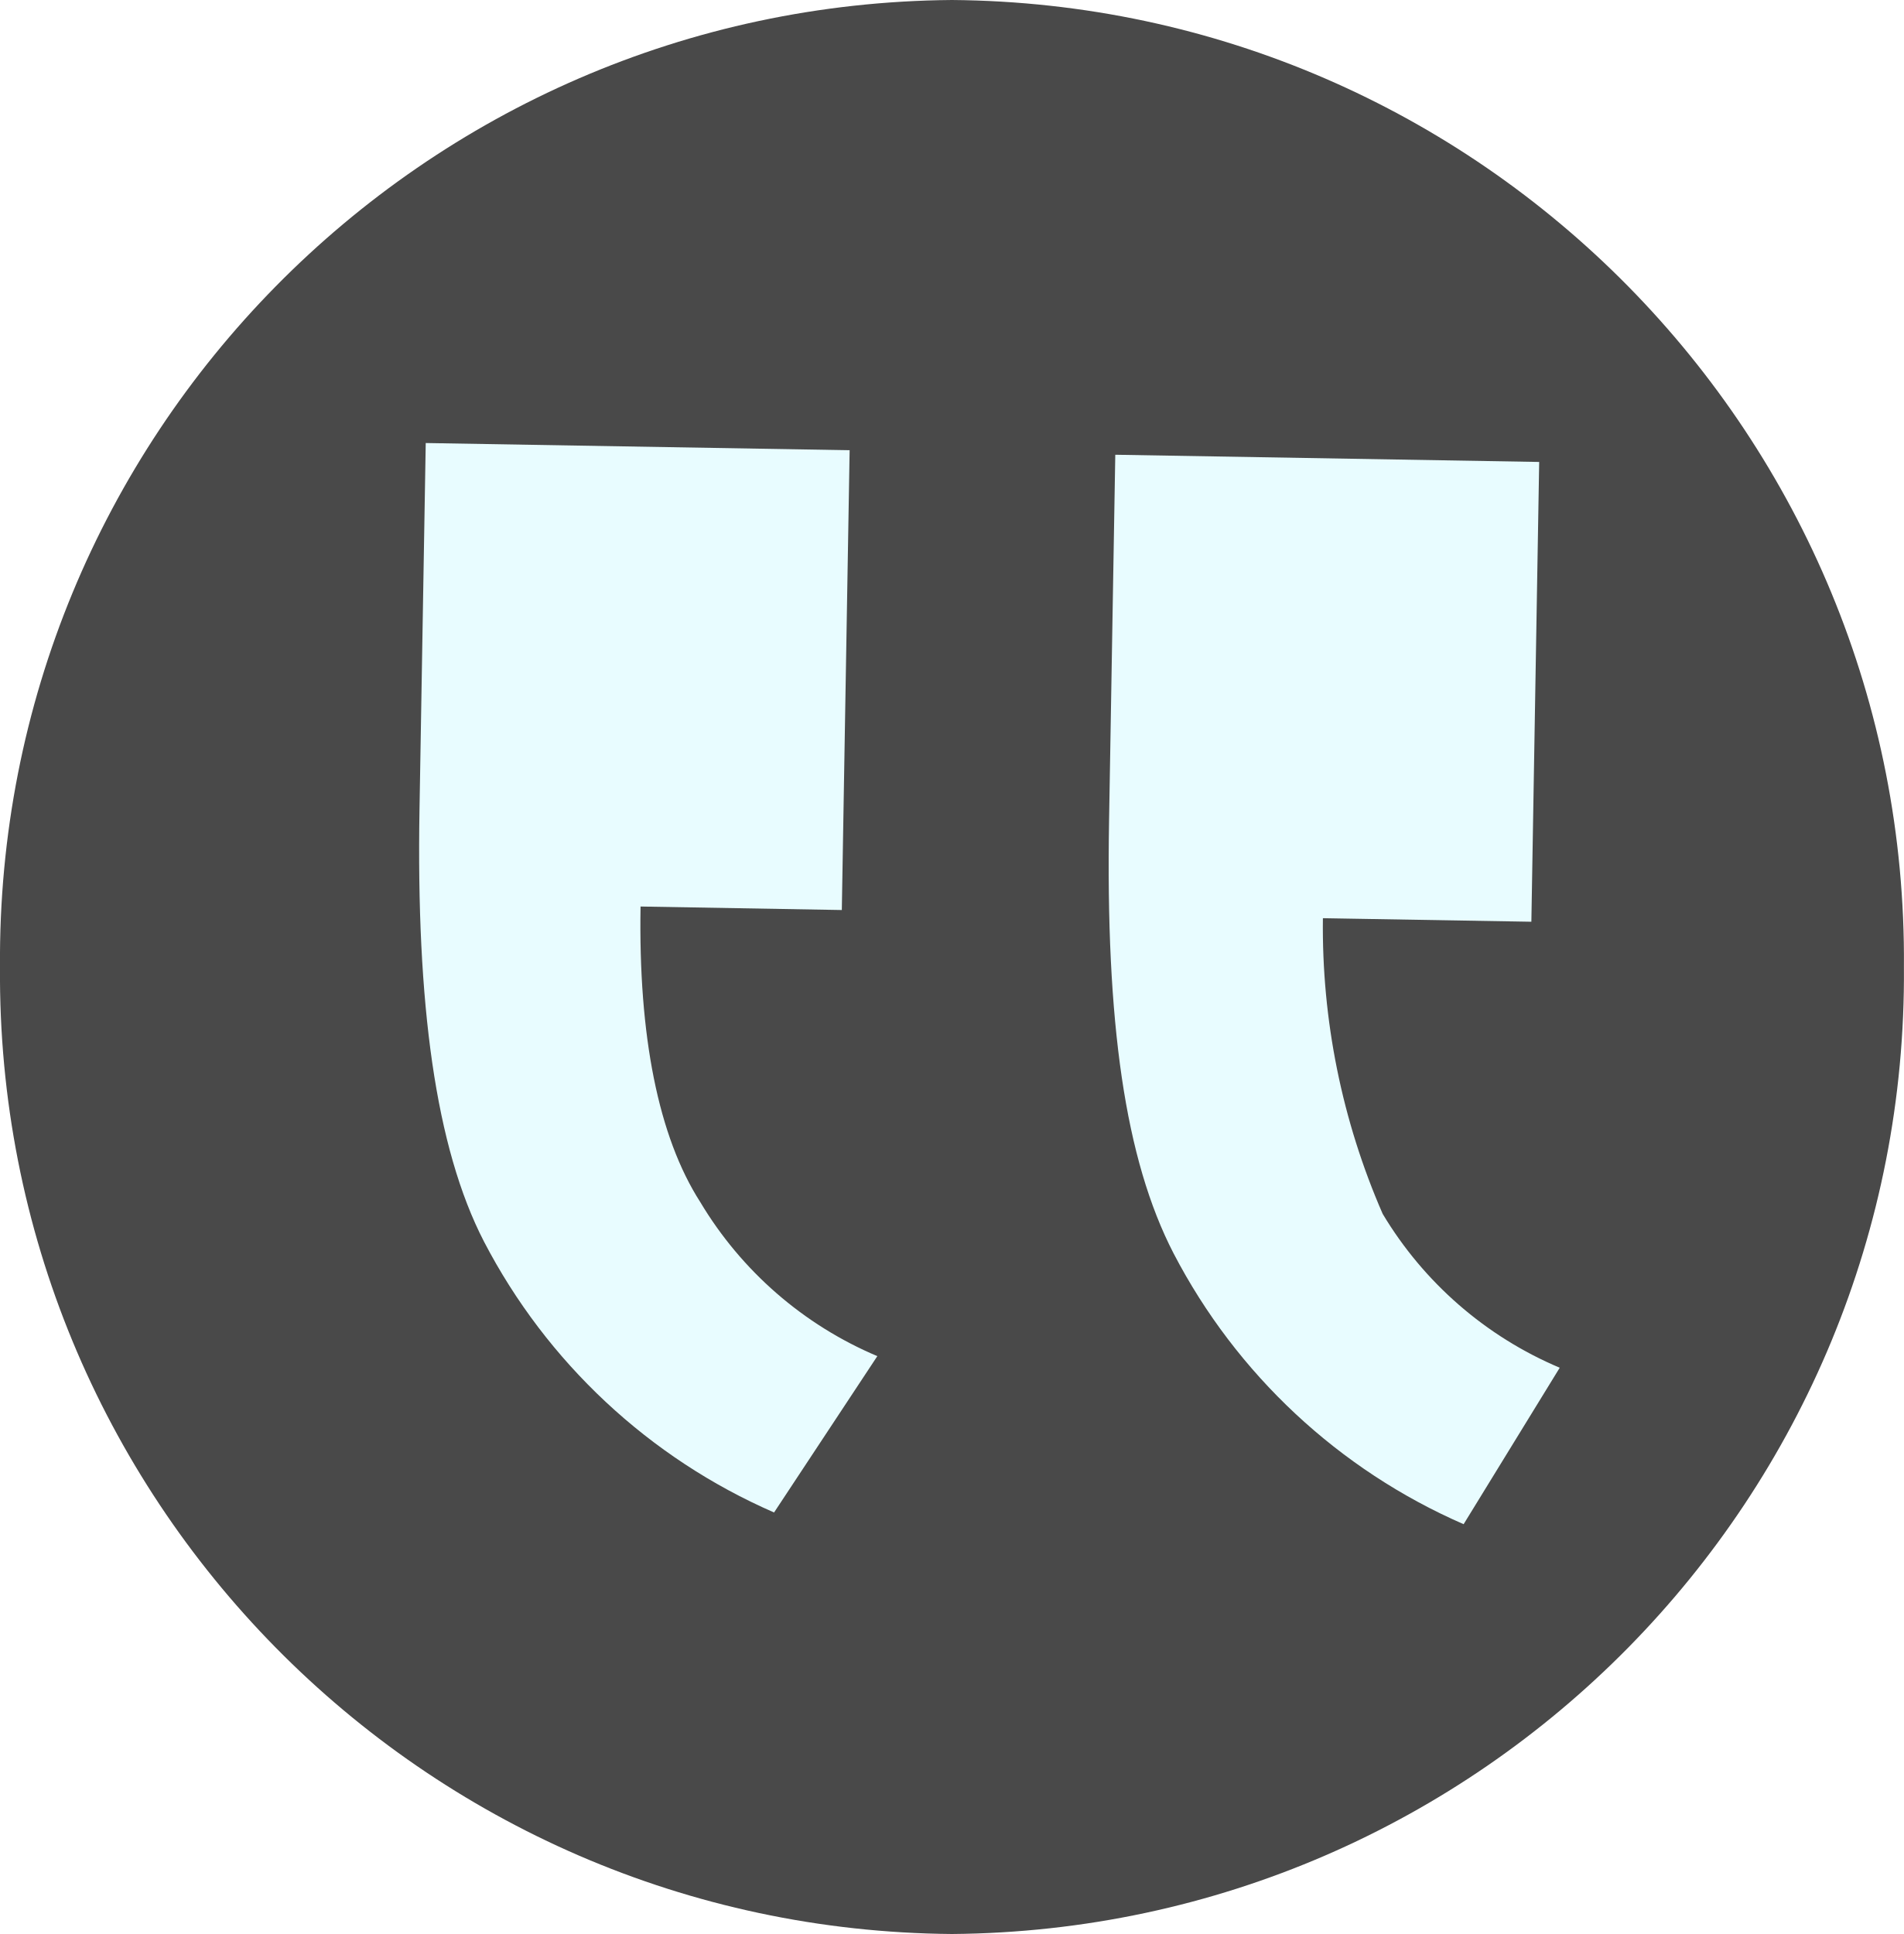
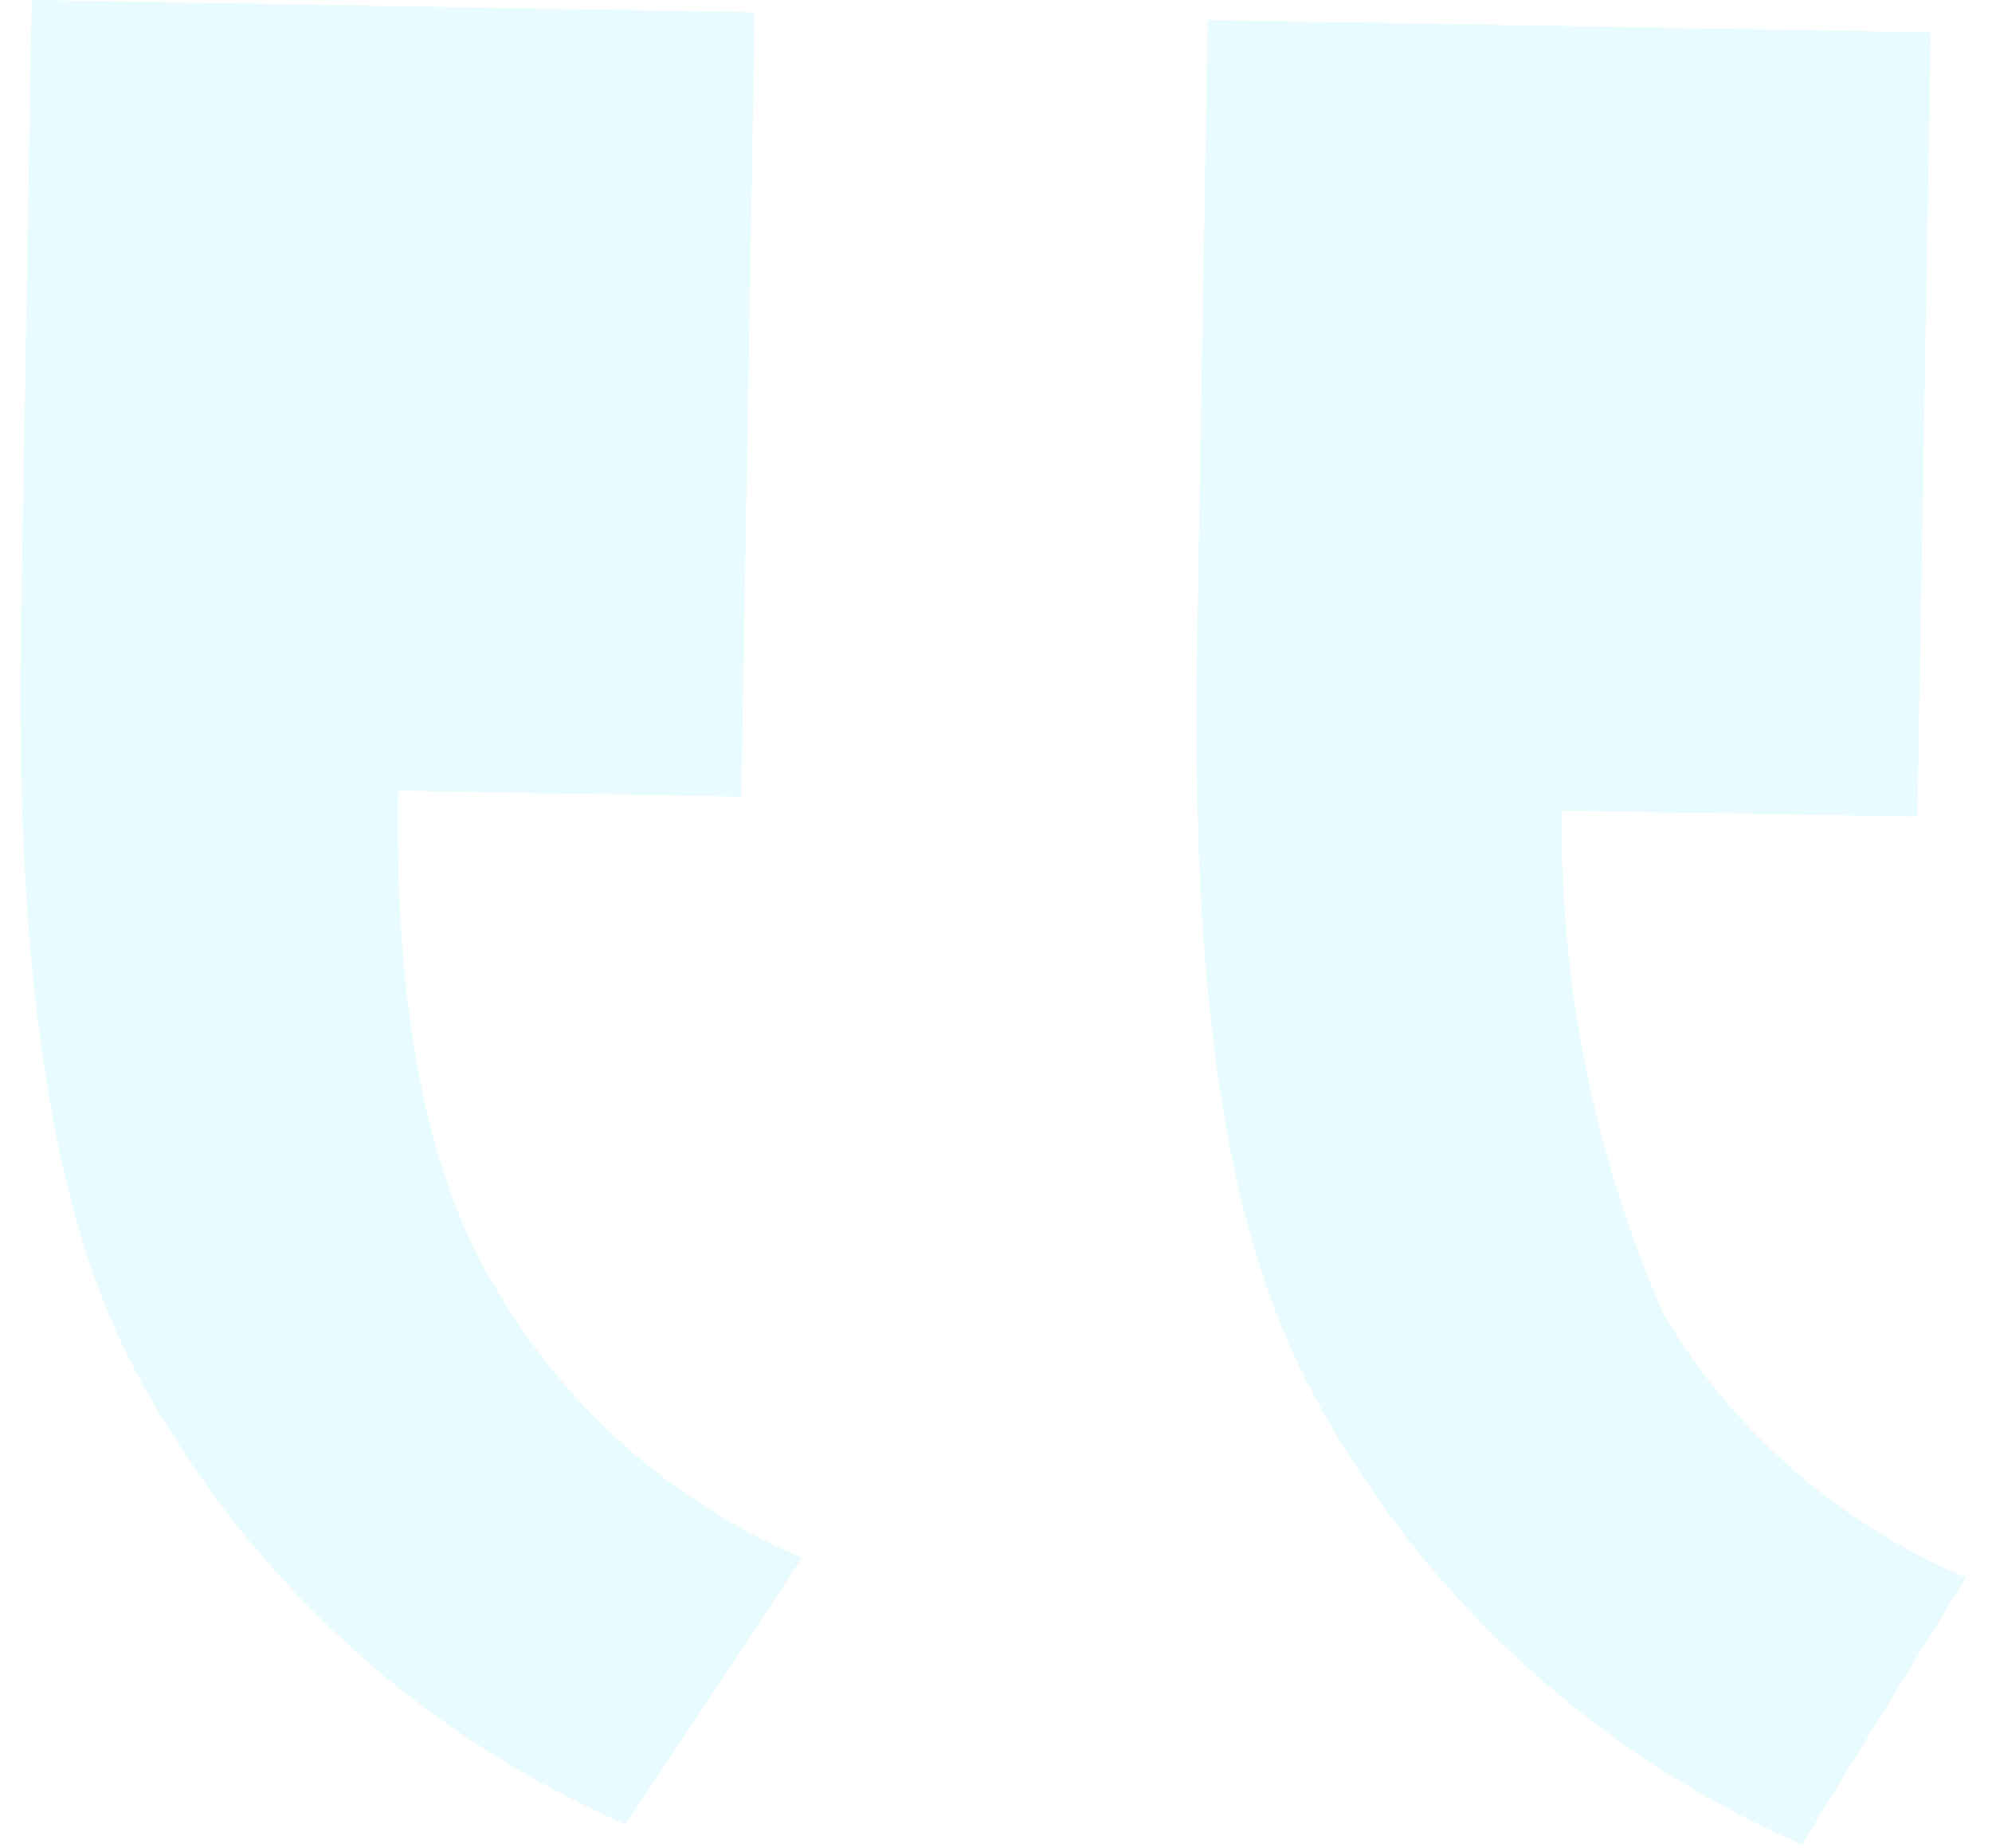
- <svg xmlns="http://www.w3.org/2000/svg" width="49.976" height="50.77" viewBox="0 0 49.976 50.77">
-   <g id="Groupe_656" data-name="Groupe 656" transform="translate(-43.024 -197)">
-     <path id="Tracé_2266" data-name="Tracé 2266" d="M24.988,0A25.189,25.189,0,0,1,49.976,25.385,25.189,25.189,0,0,1,24.988,50.77,25.189,25.189,0,0,1,0,25.385,25.189,25.189,0,0,1,24.988,0Z" transform="translate(43.024 197)" fill="#494949" />
-     <path id="Tracé_2267" data-name="Tracé 2267" d="M11.127,12.07V0H0V9.618c0,5.092.566,8.864,1.886,11.315a15.606,15.606,0,0,0,7.732,6.978l2.64-4.149A9.906,9.906,0,0,1,7.544,19.8c-1.132-1.7-1.7-4.338-1.7-7.732Zm18.1,0V0H18.1V9.618c0,5.28.566,8.864,1.886,11.315a15.606,15.606,0,0,0,7.732,6.978l2.452-4.149a9.906,9.906,0,0,1-4.715-3.96,18.811,18.811,0,0,1-1.7-7.732Z" transform="matrix(1, 0.017, -0.017, 1, 54.199, 208.63)" fill="#e8fcff" />
-   </g>
+ <svg xmlns="http://www.w3.org/2000/svg" width="30.657" height="28.433" viewBox="0 0 30.657 28.433">
+   <path id="Tracé_2267" data-name="Tracé 2267" d="M11.127,12.07V0H0V9.618c0,5.092.566,8.864,1.886,11.315a15.606,15.606,0,0,0,7.732,6.978l2.64-4.149A9.906,9.906,0,0,1,7.544,19.8c-1.132-1.7-1.7-4.338-1.7-7.732Zm18.1,0V0H18.1V9.618c0,5.28.566,8.864,1.886,11.315a15.606,15.606,0,0,0,7.732,6.978l2.452-4.149a9.906,9.906,0,0,1-4.715-3.96,18.811,18.811,0,0,1-1.7-7.732Z" transform="matrix(1, 0.017, -0.017, 1, 0.487, 0)" fill="#e8fcff" />
</svg>
